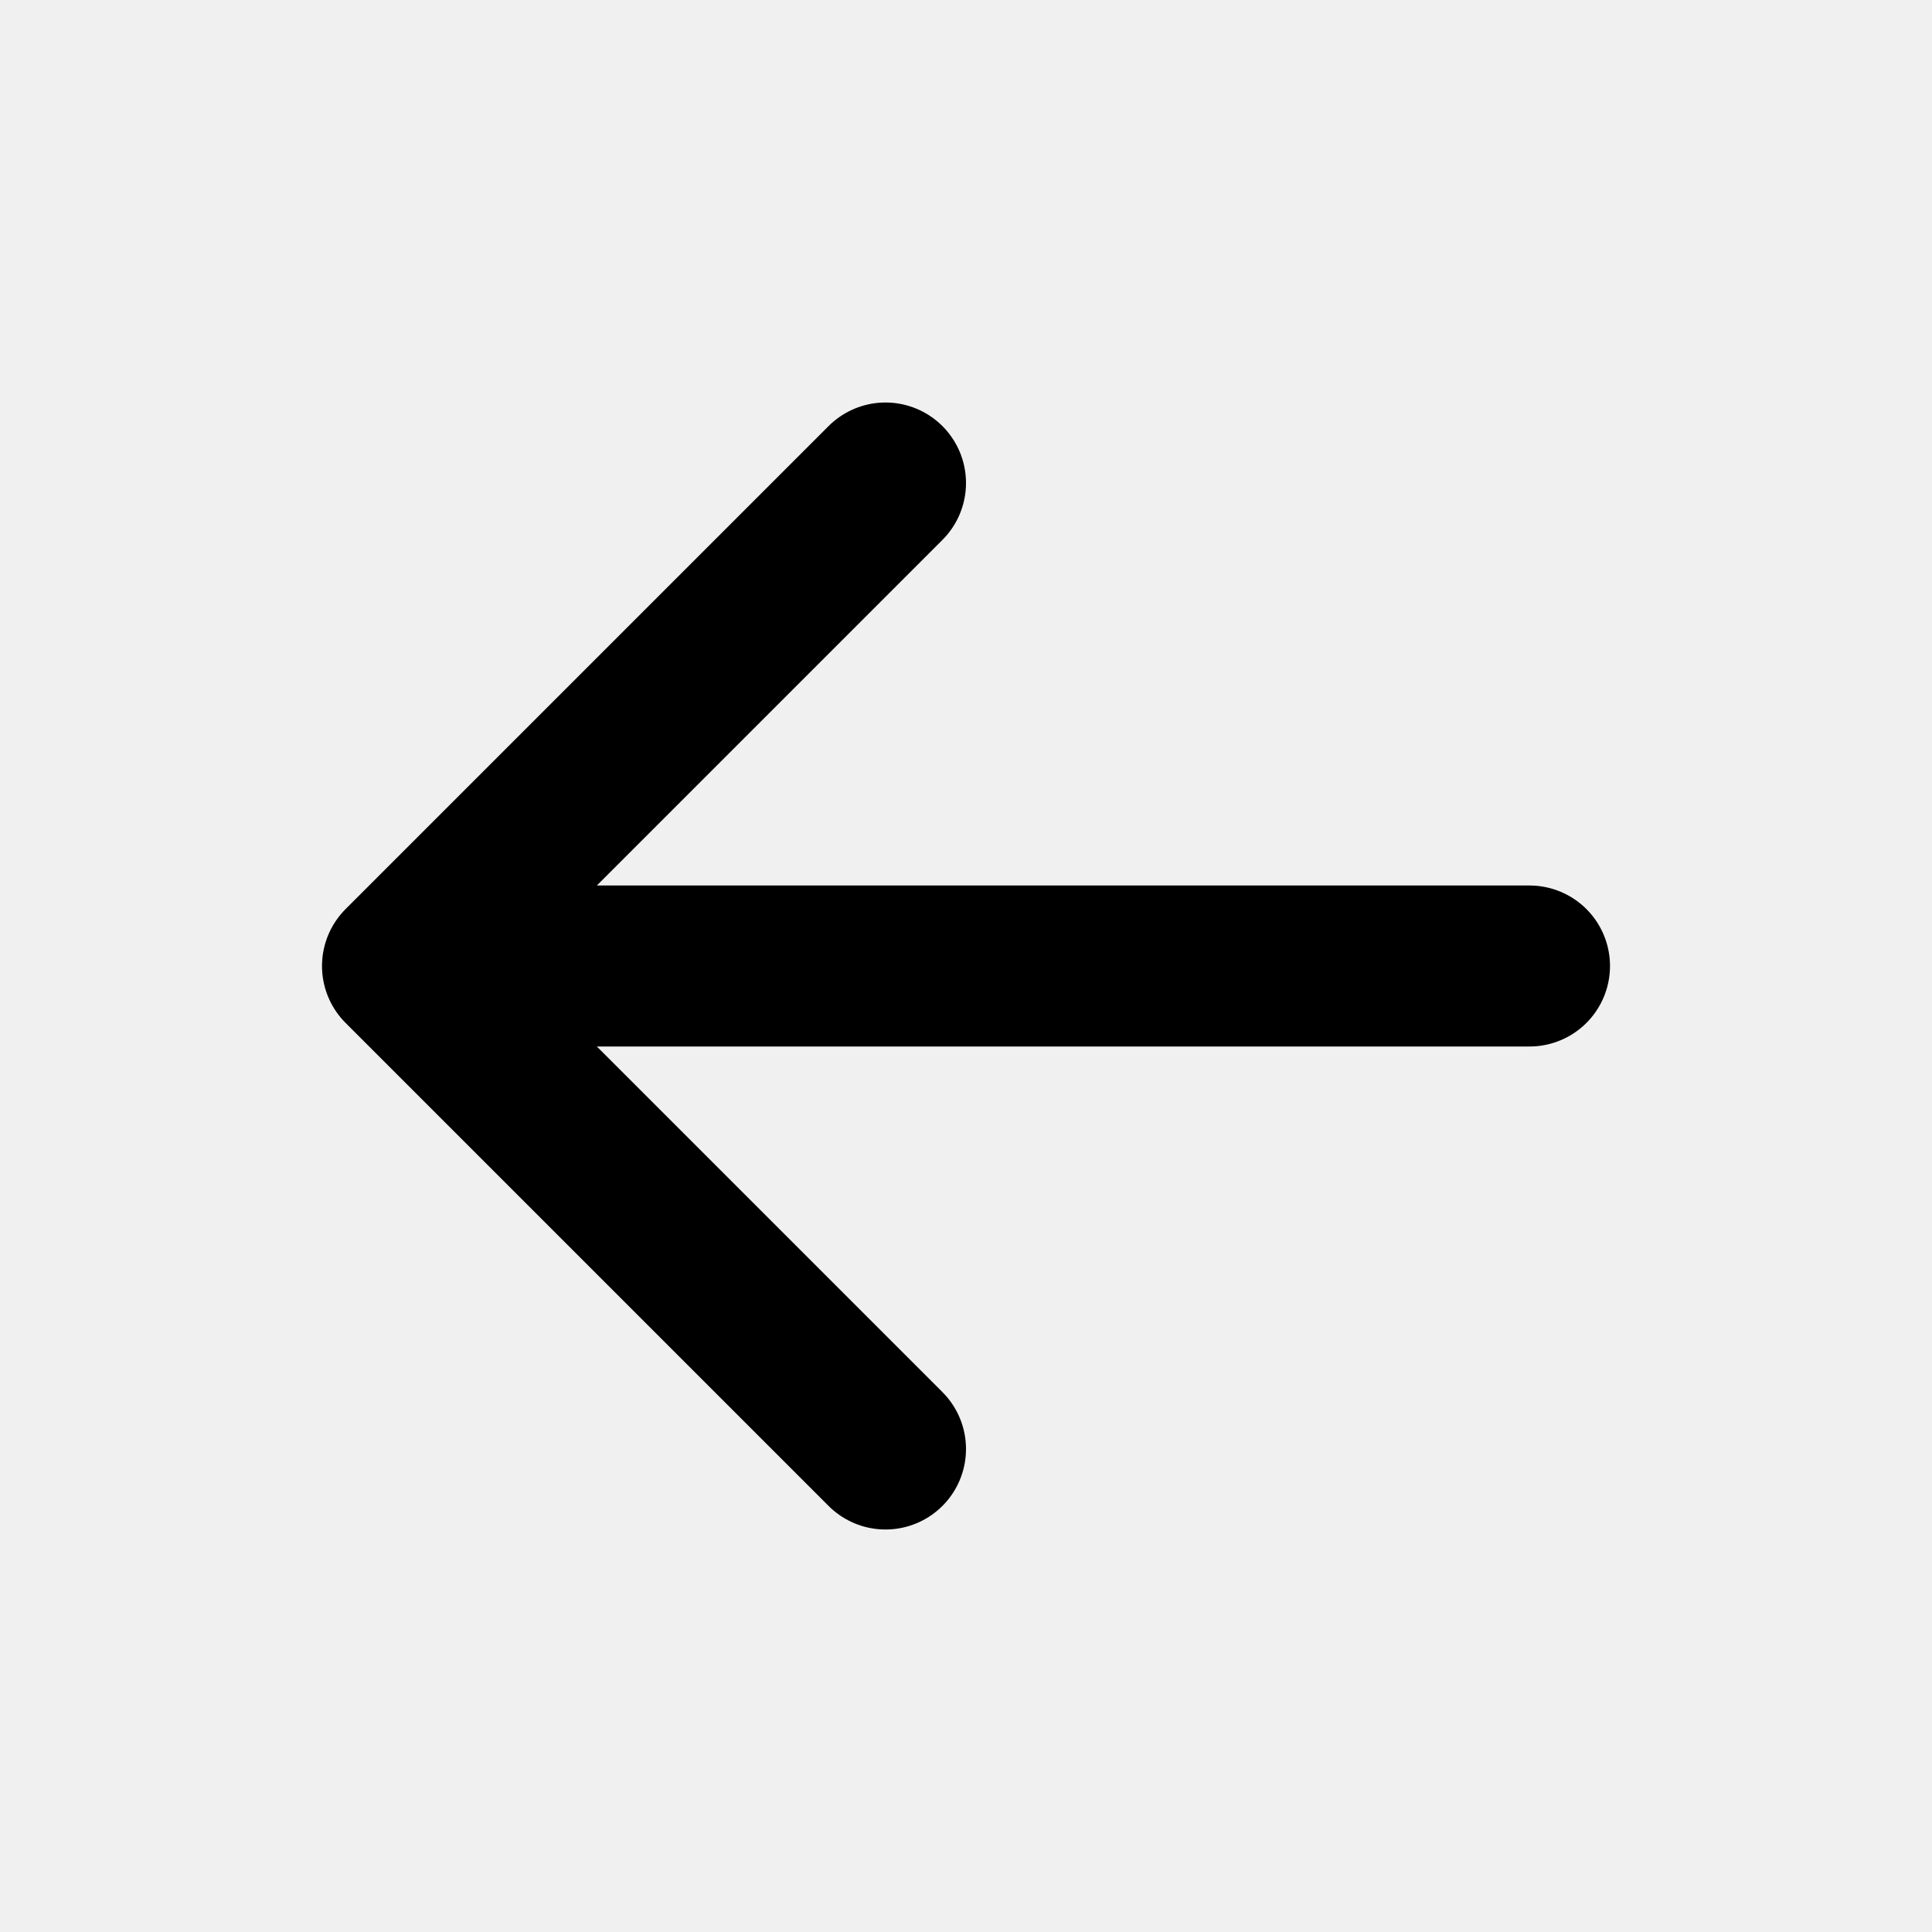
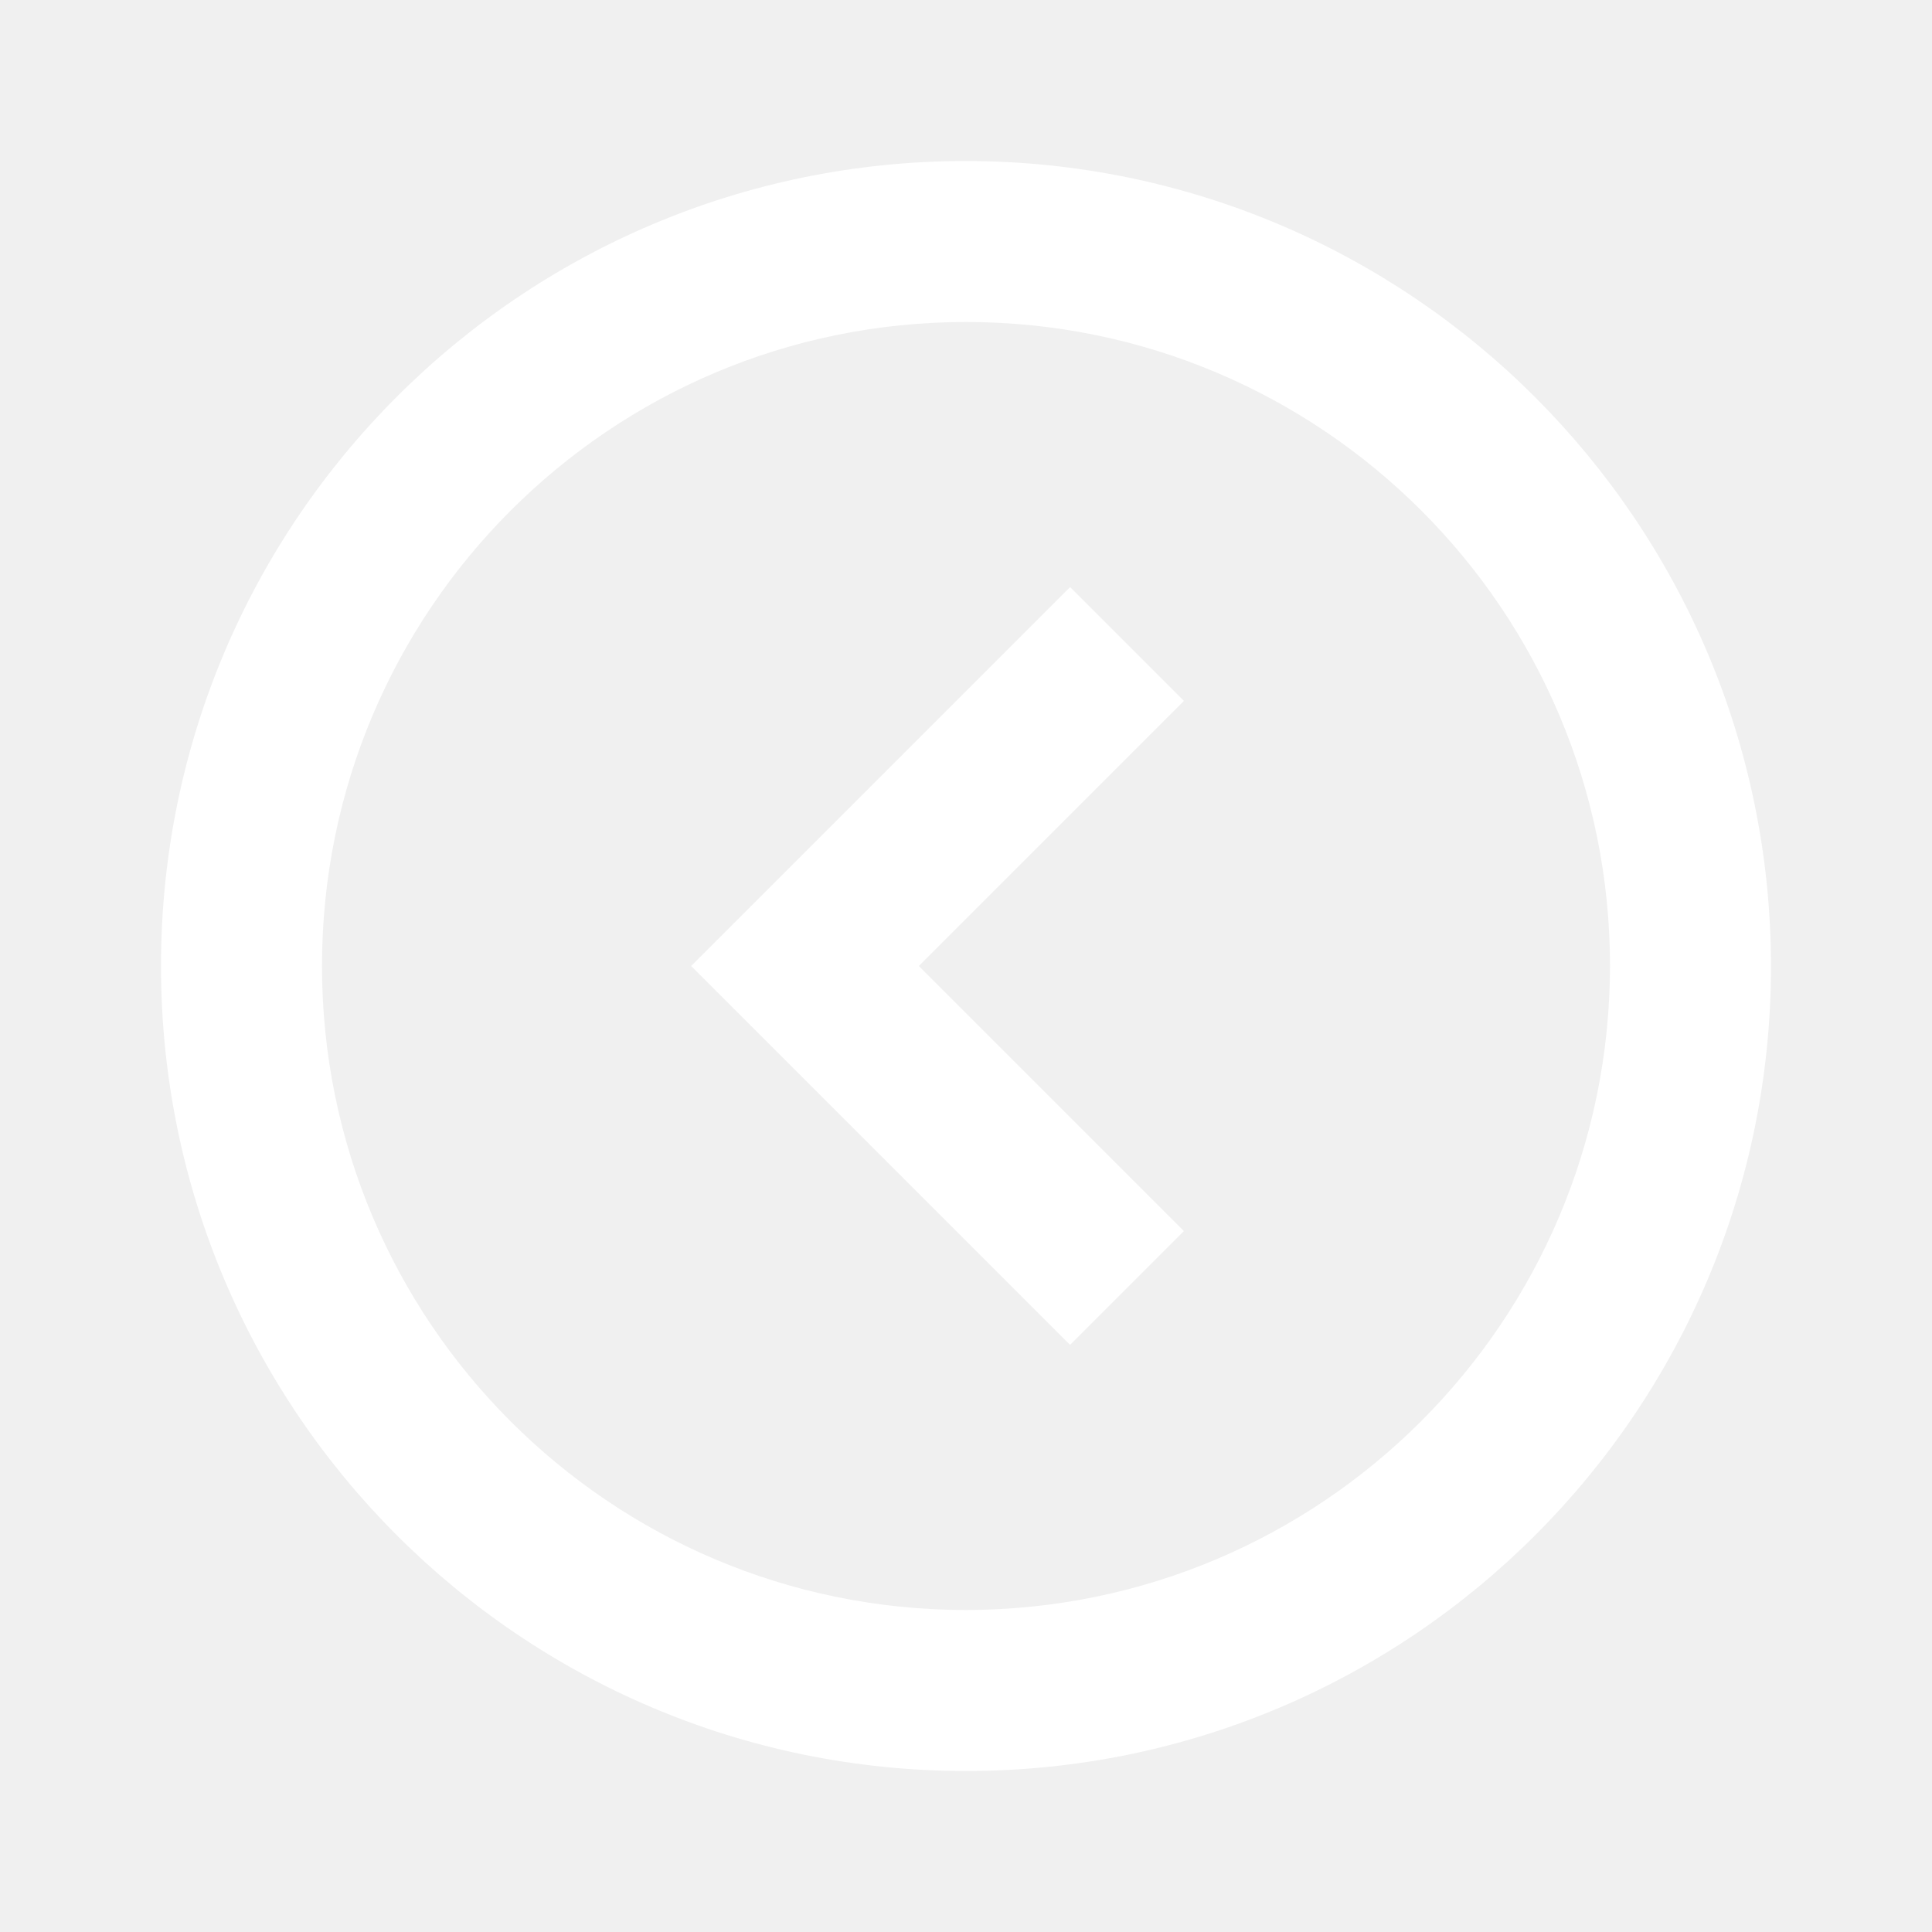
- <svg xmlns="http://www.w3.org/2000/svg" width="800px" height="800px" viewBox="0 0 24 24" fill="none">
-   <g id="Arrow / Arrow_Left_MD">
-     <path id="Vector" d="M19 12H5M5 12L11 18M5 12L11 6" stroke="#000000" stroke-width="2" stroke-linecap="round" stroke-linejoin="round" />
-   </g>
+ <svg xmlns="http://www.w3.org/2000/svg" width="24" height="24">
+   <path d="M12 2a10 10 0 1 0 10 10A10.011 10.011 0 0 0 12 2zm0 18a8 8 0 1 1 8-8 8.009 8.009 0 0 1-8 8z" fill="white" />
+   <path d="M13.293 7.293 8.586 12l4.707 4.707 1.414-1.414L11.414 12l3.293-3.293-1.414-1.414z" fill="white" />
</svg>
